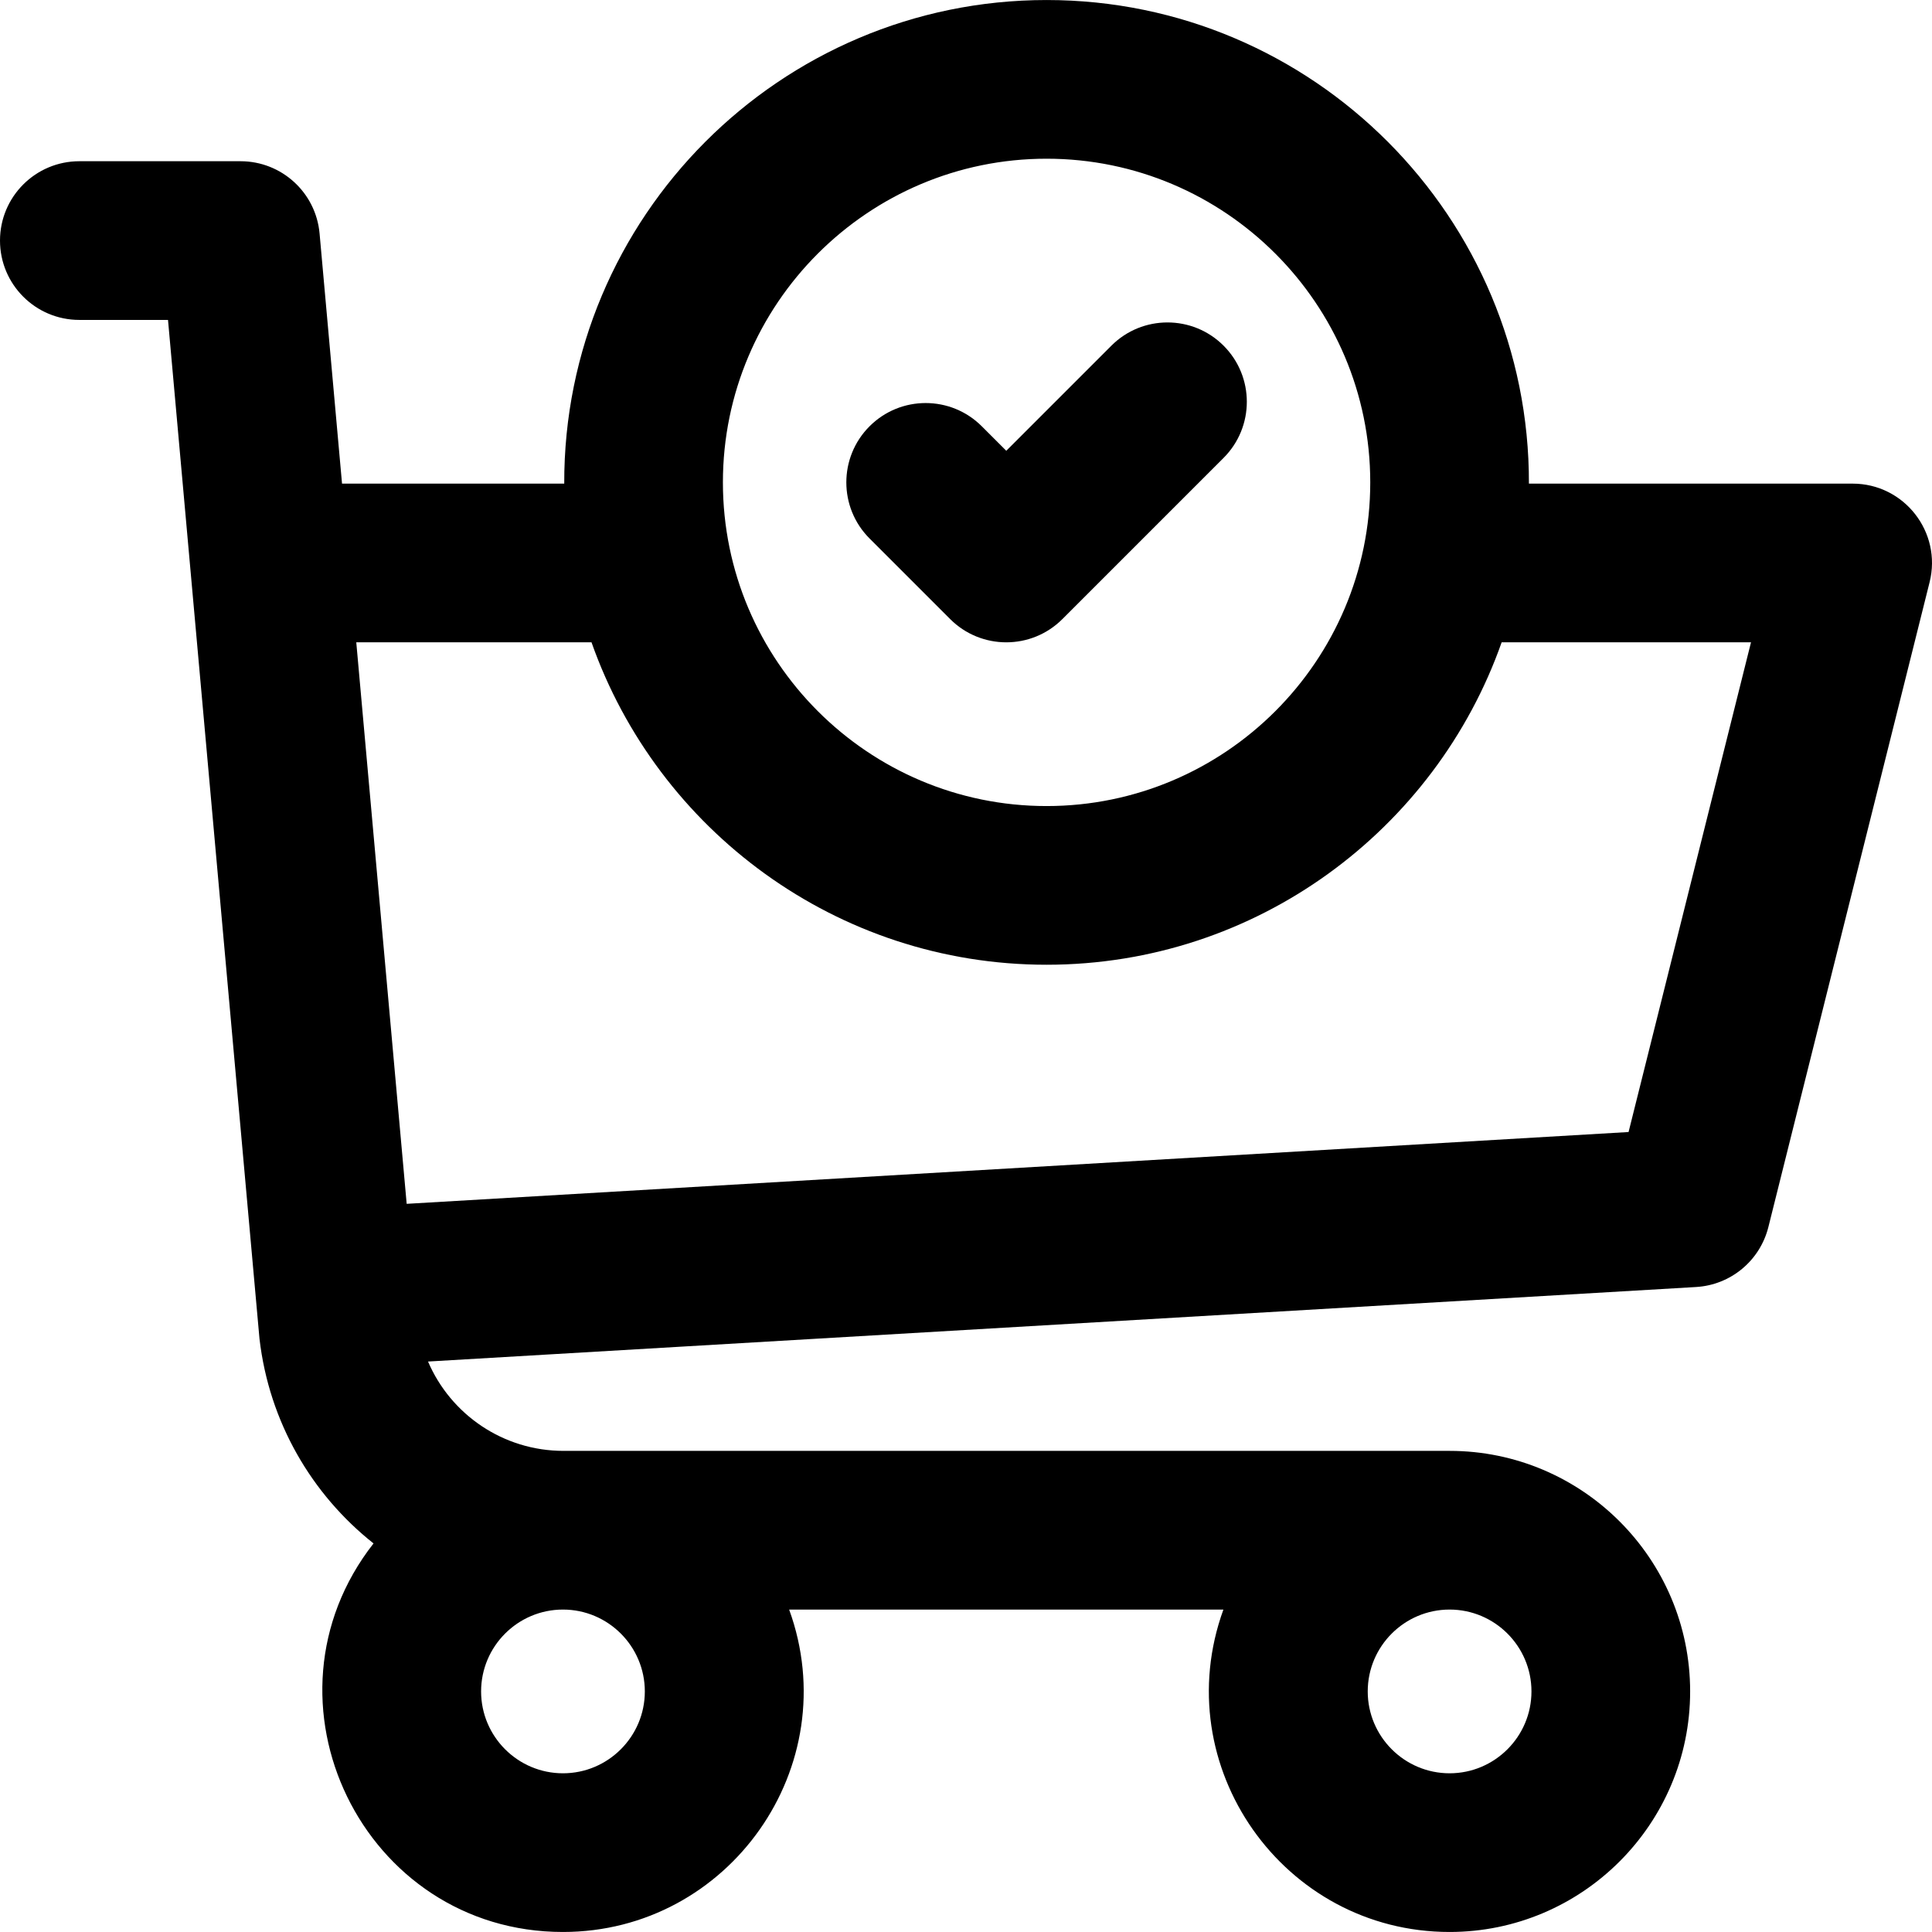
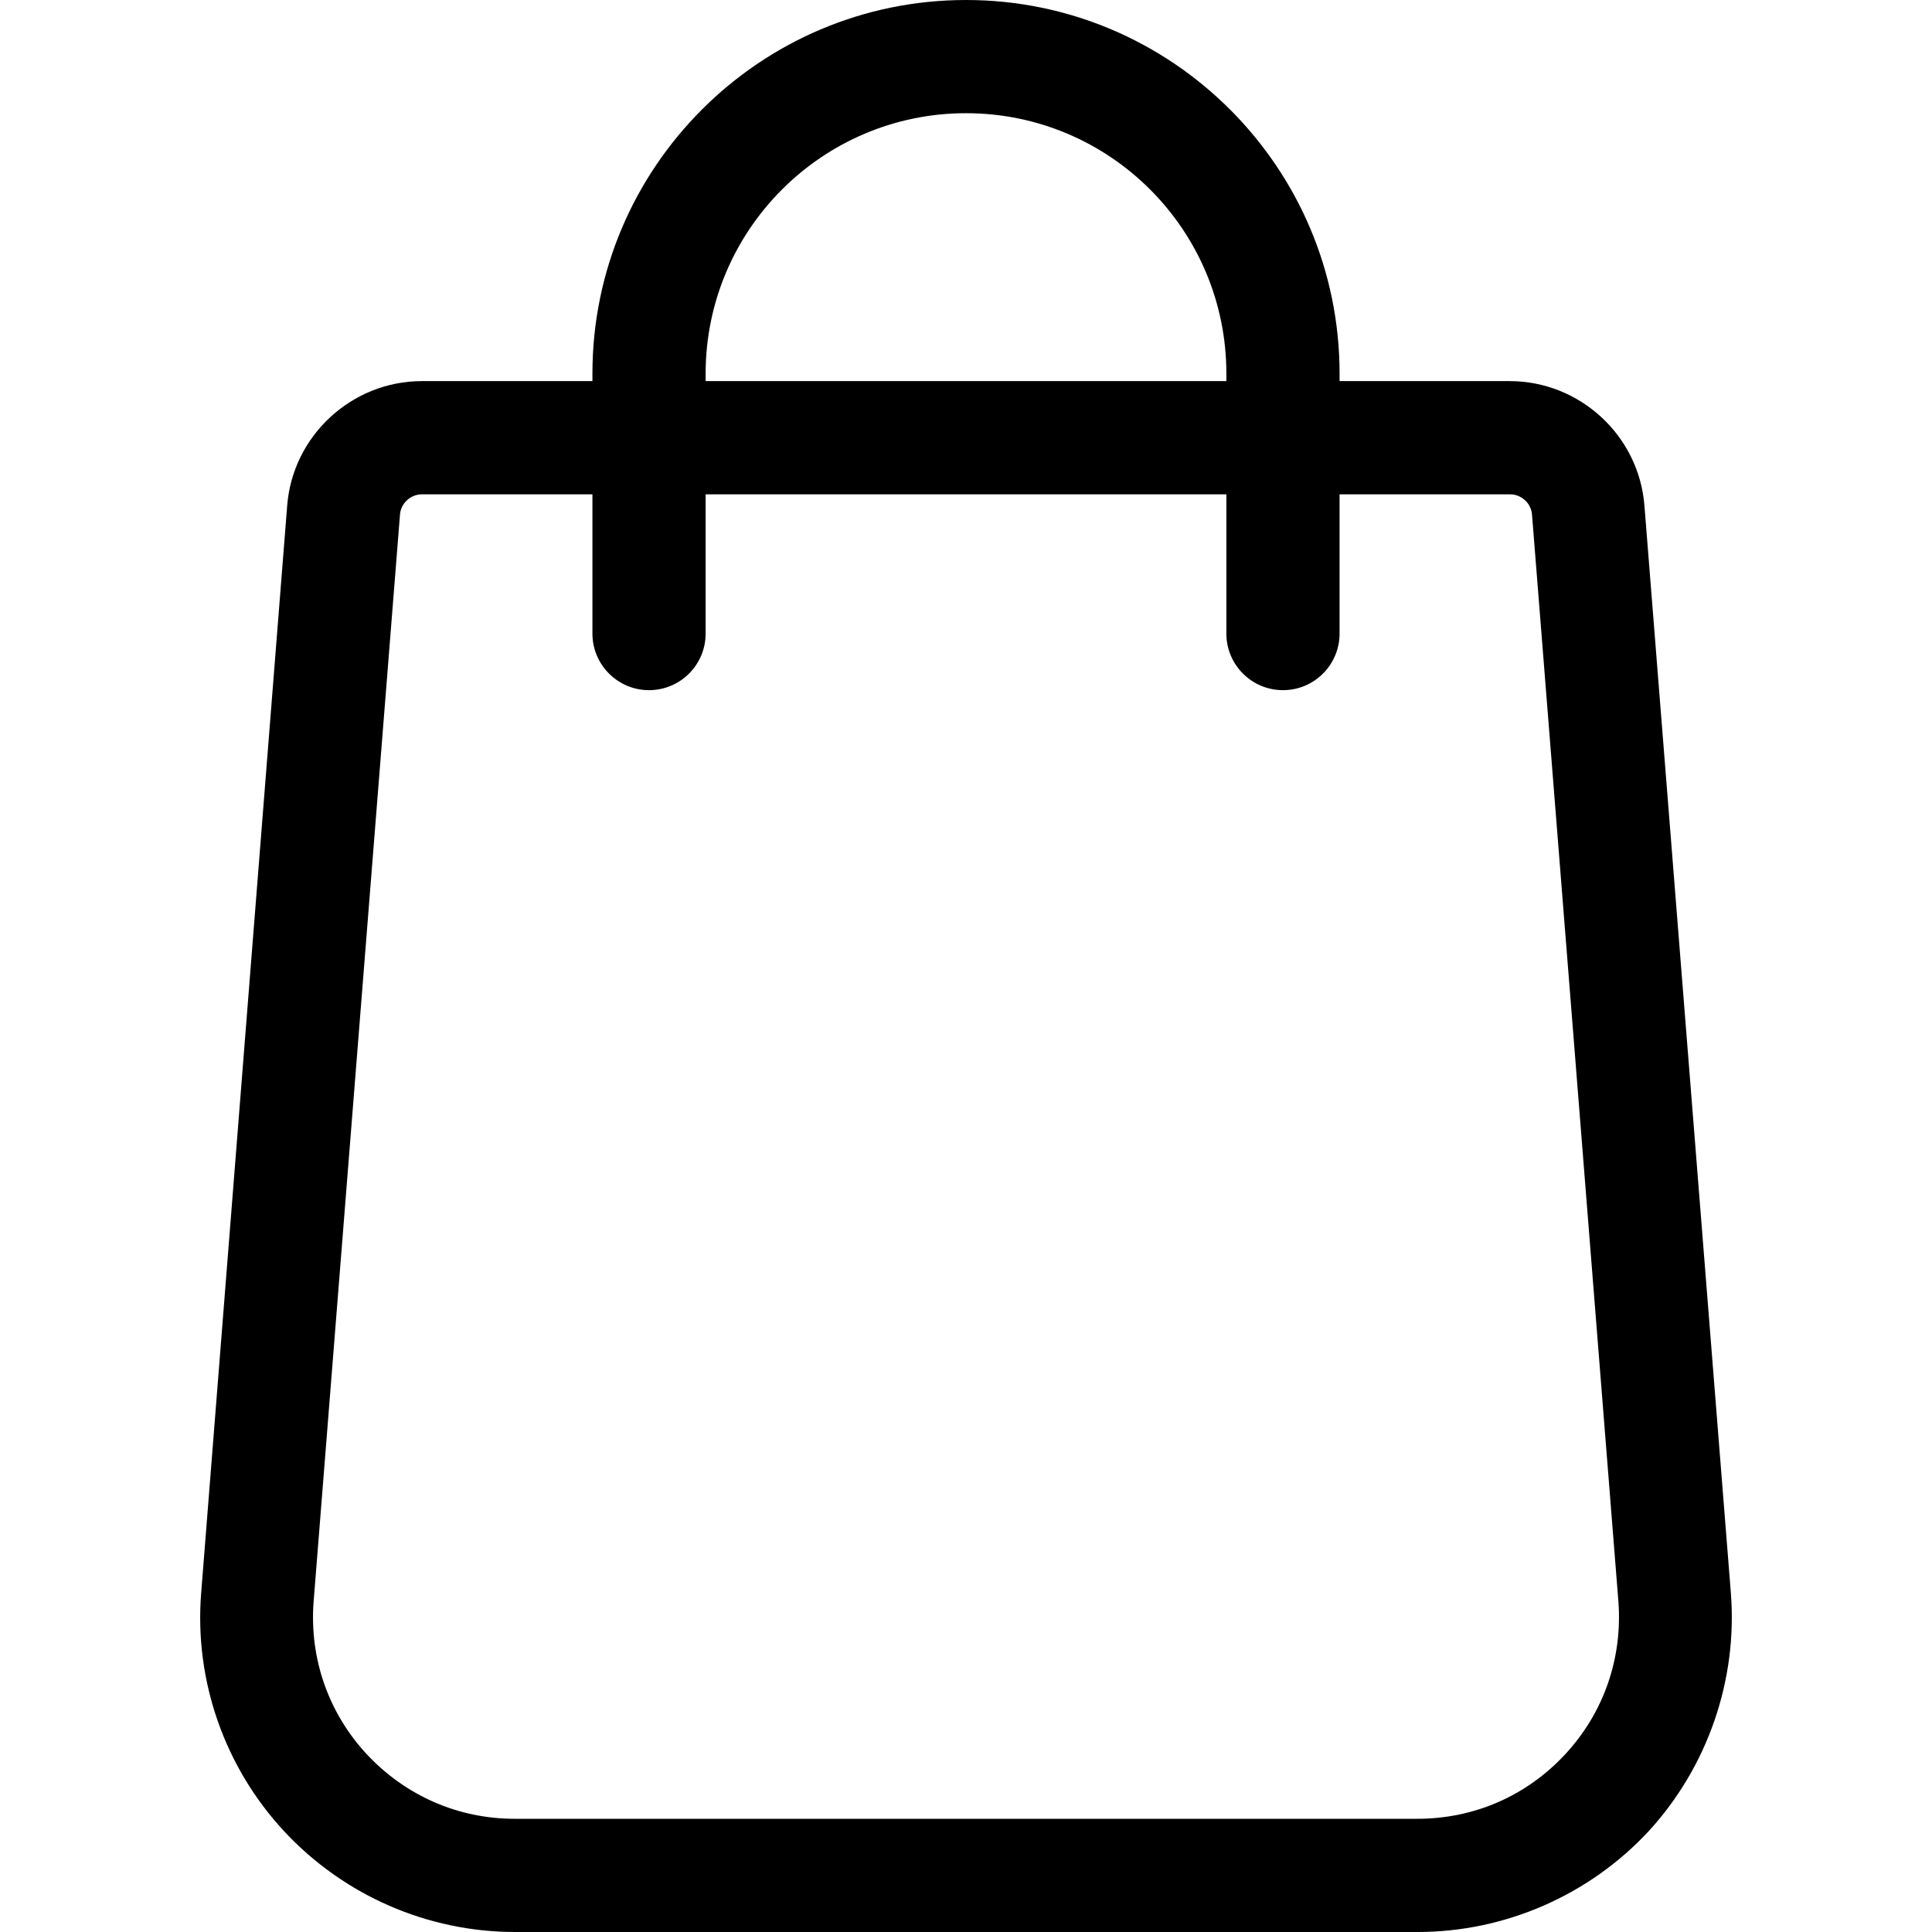
- <svg xmlns="http://www.w3.org/2000/svg" id="Layer_1" enable-background="new 0 0 511.346 511.346" height="512" viewBox="0 0 511.346 511.346" width="512">
-   <path d="m490.336 128.003h-85.674c.195-70.43-57.053-127.997-127.662-127.997-70.431 0-127.858 57.388-127.663 127.997h-58.811l-5.943-66.208c-.972-10.826-10.045-19.122-20.916-19.122h-42.667c-11.598 0-21 9.402-21 21s9.402 21 21 21h23.467c1.353 15.073 24.149 269.095 24.208 269.618 2.551 22.11 13.851 41.267 30.19 54.21-32.546 41.563-2.811 102.839 50.135 102.839 43.966 0 74.925-43.853 59.865-85.334h114.936c-15.05 41.455 15.876 85.334 59.865 85.334 35.106 0 63.667-28.561 63.667-63.667s-28.561-63.667-63.667-63.667h-234.524c-15.952 0-29.853-9.624-35.854-23.646l335.61-19.724c9.163-.538 16.915-6.966 19.141-15.87l42.67-170.67c3.316-13.261-6.736-26.093-20.373-26.093zm-213.336-85.997c47.237 0 85.667 38.43 85.667 85.667s-38.43 85.667-85.667 85.667-85.667-38.43-85.667-85.667 38.43-85.667 85.667-85.667zm-128 427.334c-11.947 0-21.667-9.72-21.667-21.667s9.72-21.667 21.667-21.667 21.667 9.72 21.667 21.667-9.72 21.667-21.667 21.667zm234.667 0c-11.947 0-21.667-9.72-21.667-21.667s9.72-21.667 21.667-21.667 21.667 9.72 21.667 21.667-9.721 21.667-21.667 21.667zm47.368-169.725-323.399 19.005-13.34-148.617h62.26c17.502 49.652 64.88 85.337 120.444 85.337s102.942-35.685 120.444-85.337h65.996z" />
-   <path d="m251.484 163.856c8.202 8.201 21.497 8.2 29.698 0l42.667-42.666c8.201-8.201 8.201-21.498 0-29.698-8.201-8.202-21.498-8.201-29.699-.001l-27.818 27.817-6.484-6.484c-8.201-8.201-21.497-8.201-29.698 0s-8.201 21.498 0 29.699z" />
+ <svg xmlns="http://www.w3.org/2000/svg" id="cart" viewBox="0 0 512 512">
+   <path d="M458.7 422.2l-22.9-288.1c-1.4-18.6-17.1-33.1-35.7-33.1H355v-2c0-54.6-44.4-99-99-99s-99 44.4-99 99v2h-45.2c-18.6 0-34.3 14.5-35.7 33.1L53.3 422.3c-1.8 23.1 6.2 46 22 63s38 26.7 61.2 26.7h239.2c23.1 0 45.4-9.7 61.2-26.7 15.6-17 23.6-40 21.8-63.1zM187 99c0-38 30.9-69 69-69s69 30.9 69 69v2H187v-2zm227.8 365.9c-10.2 11-24.1 17.1-39.2 17.1H136.4c-15 0-28.9-6.1-39.2-17.1-10.2-11-15.2-25.4-14.1-40.3L106 136.4c.2-3 2.8-5.4 5.8-5.4H157v36.9a14.98 14.98 0 1 0 30 0V131h138v36.9a14.98 14.98 0 1 0 30 0V131h45.2c3 0 5.6 2.4 5.8 5.4l22.9 288.1c1.1 15-3.9 29.4-14.1 40.4z" />
</svg>
